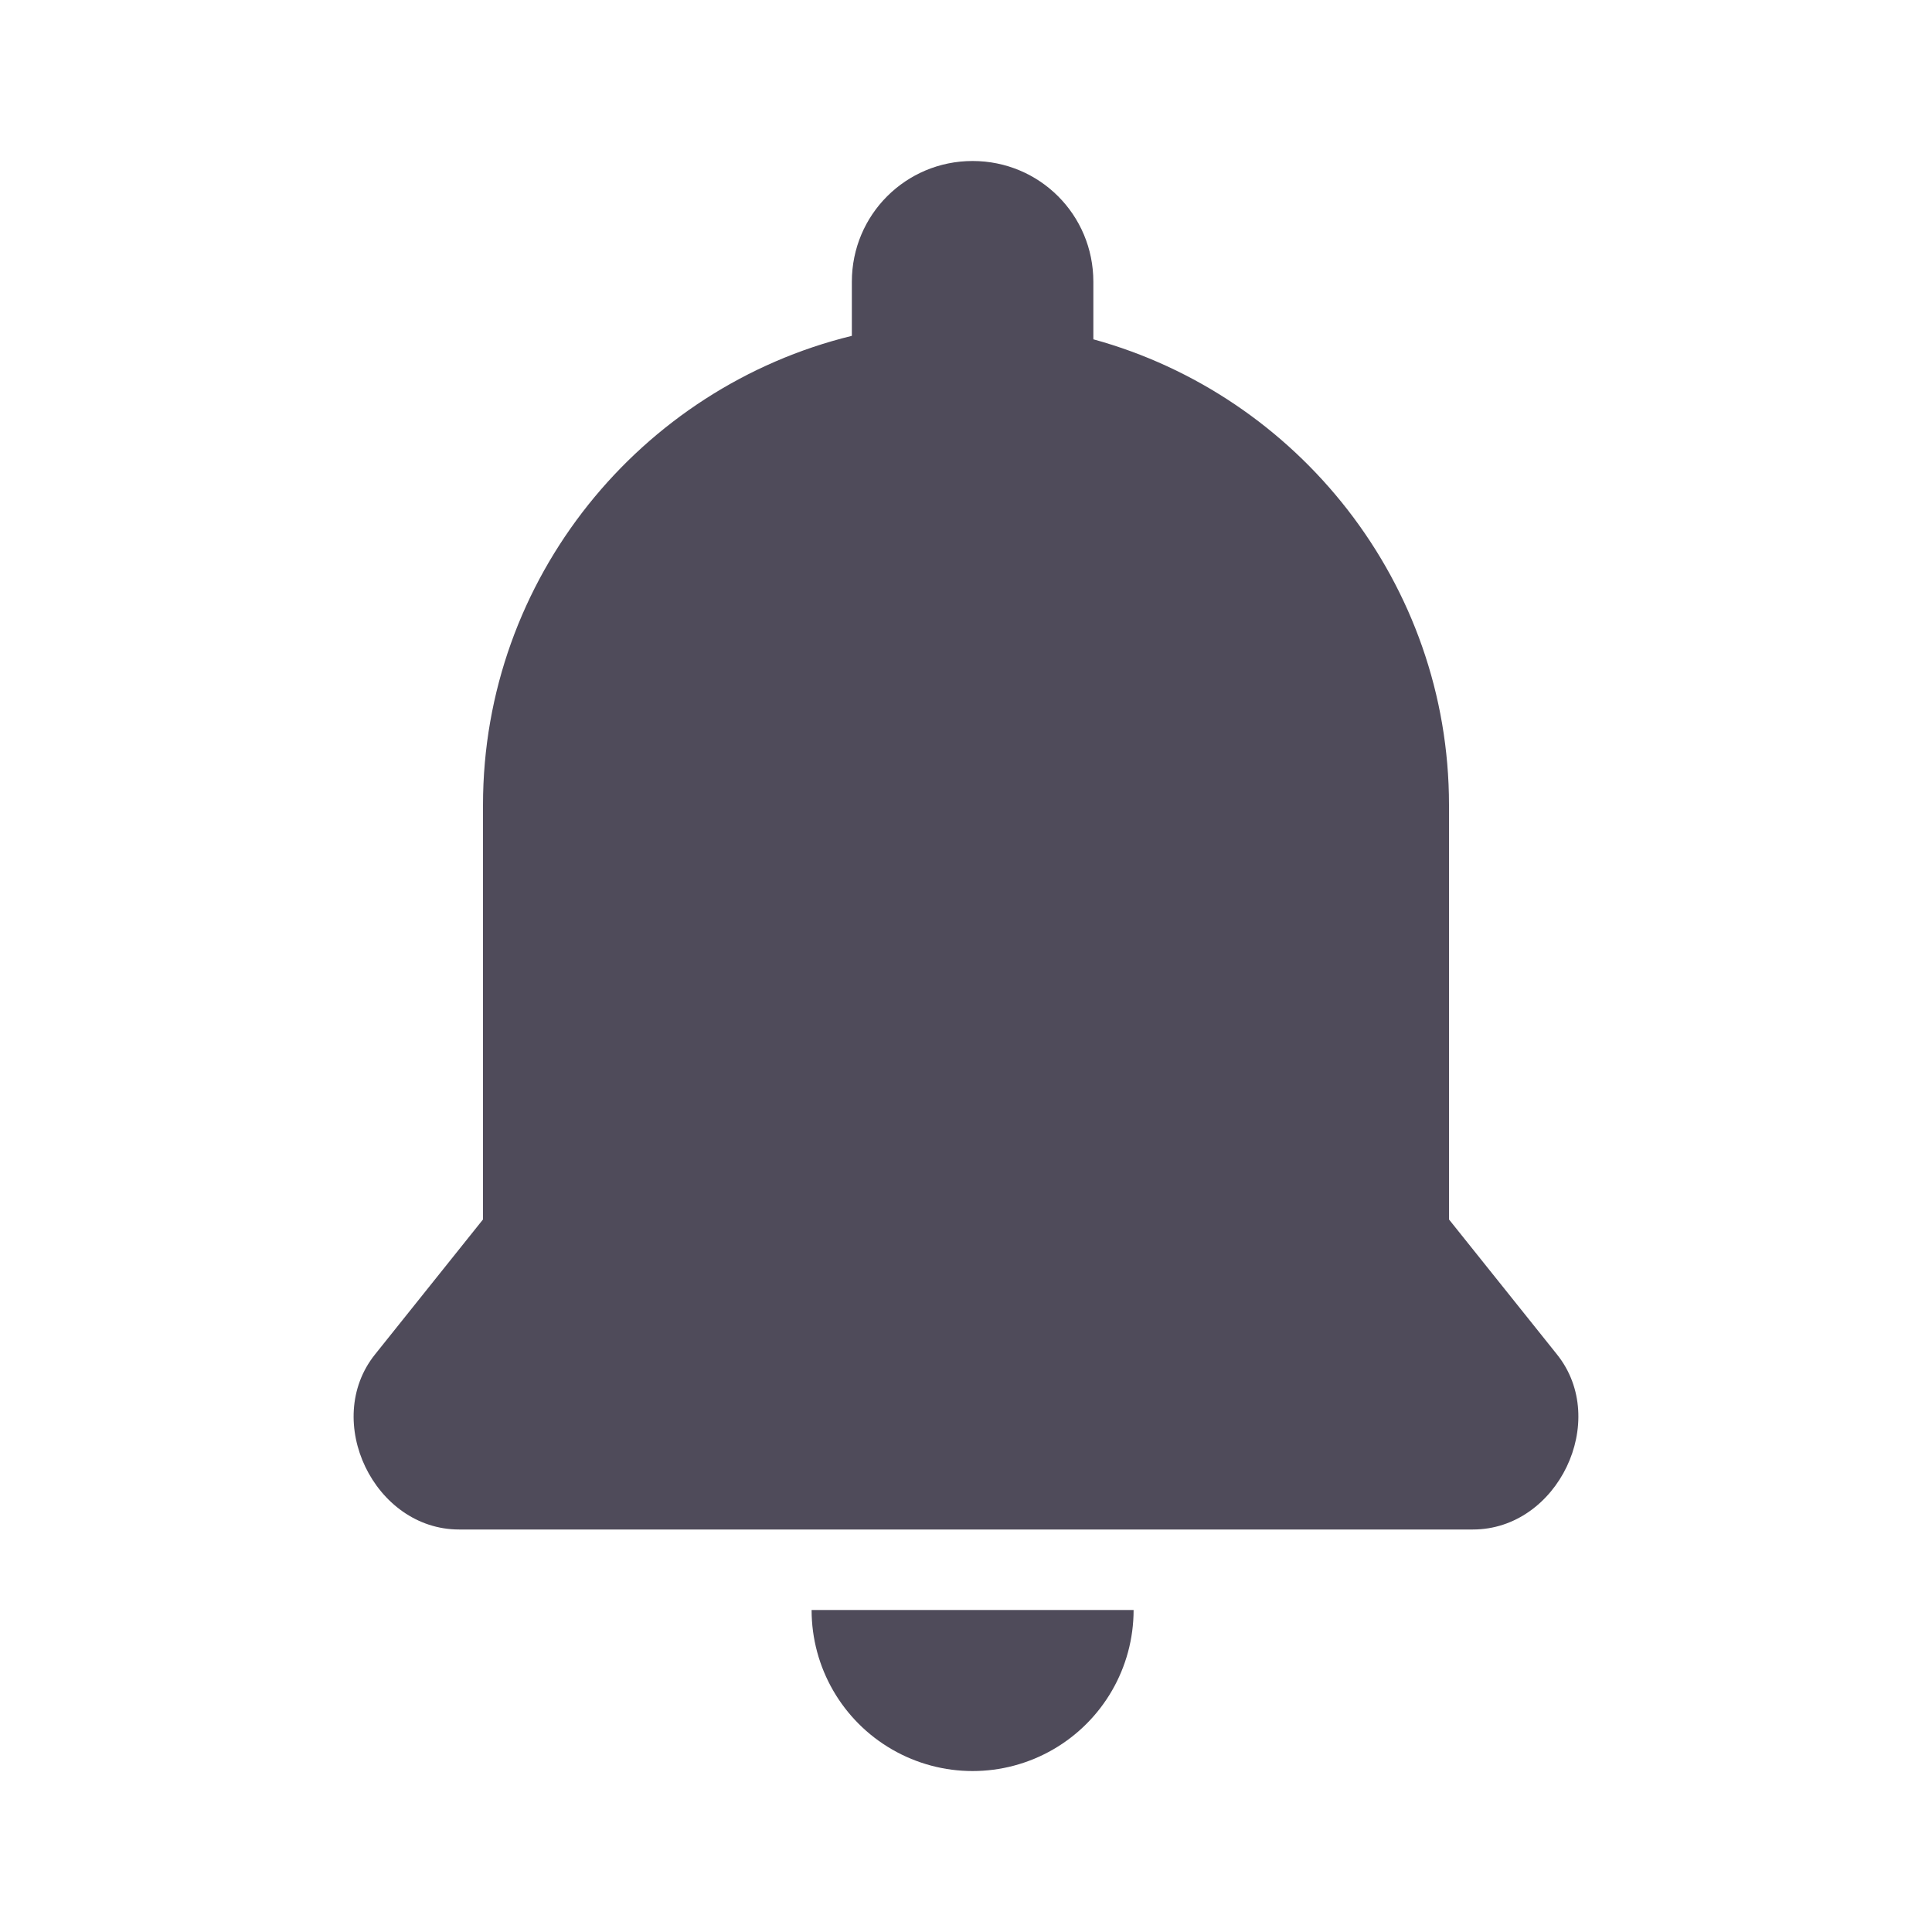
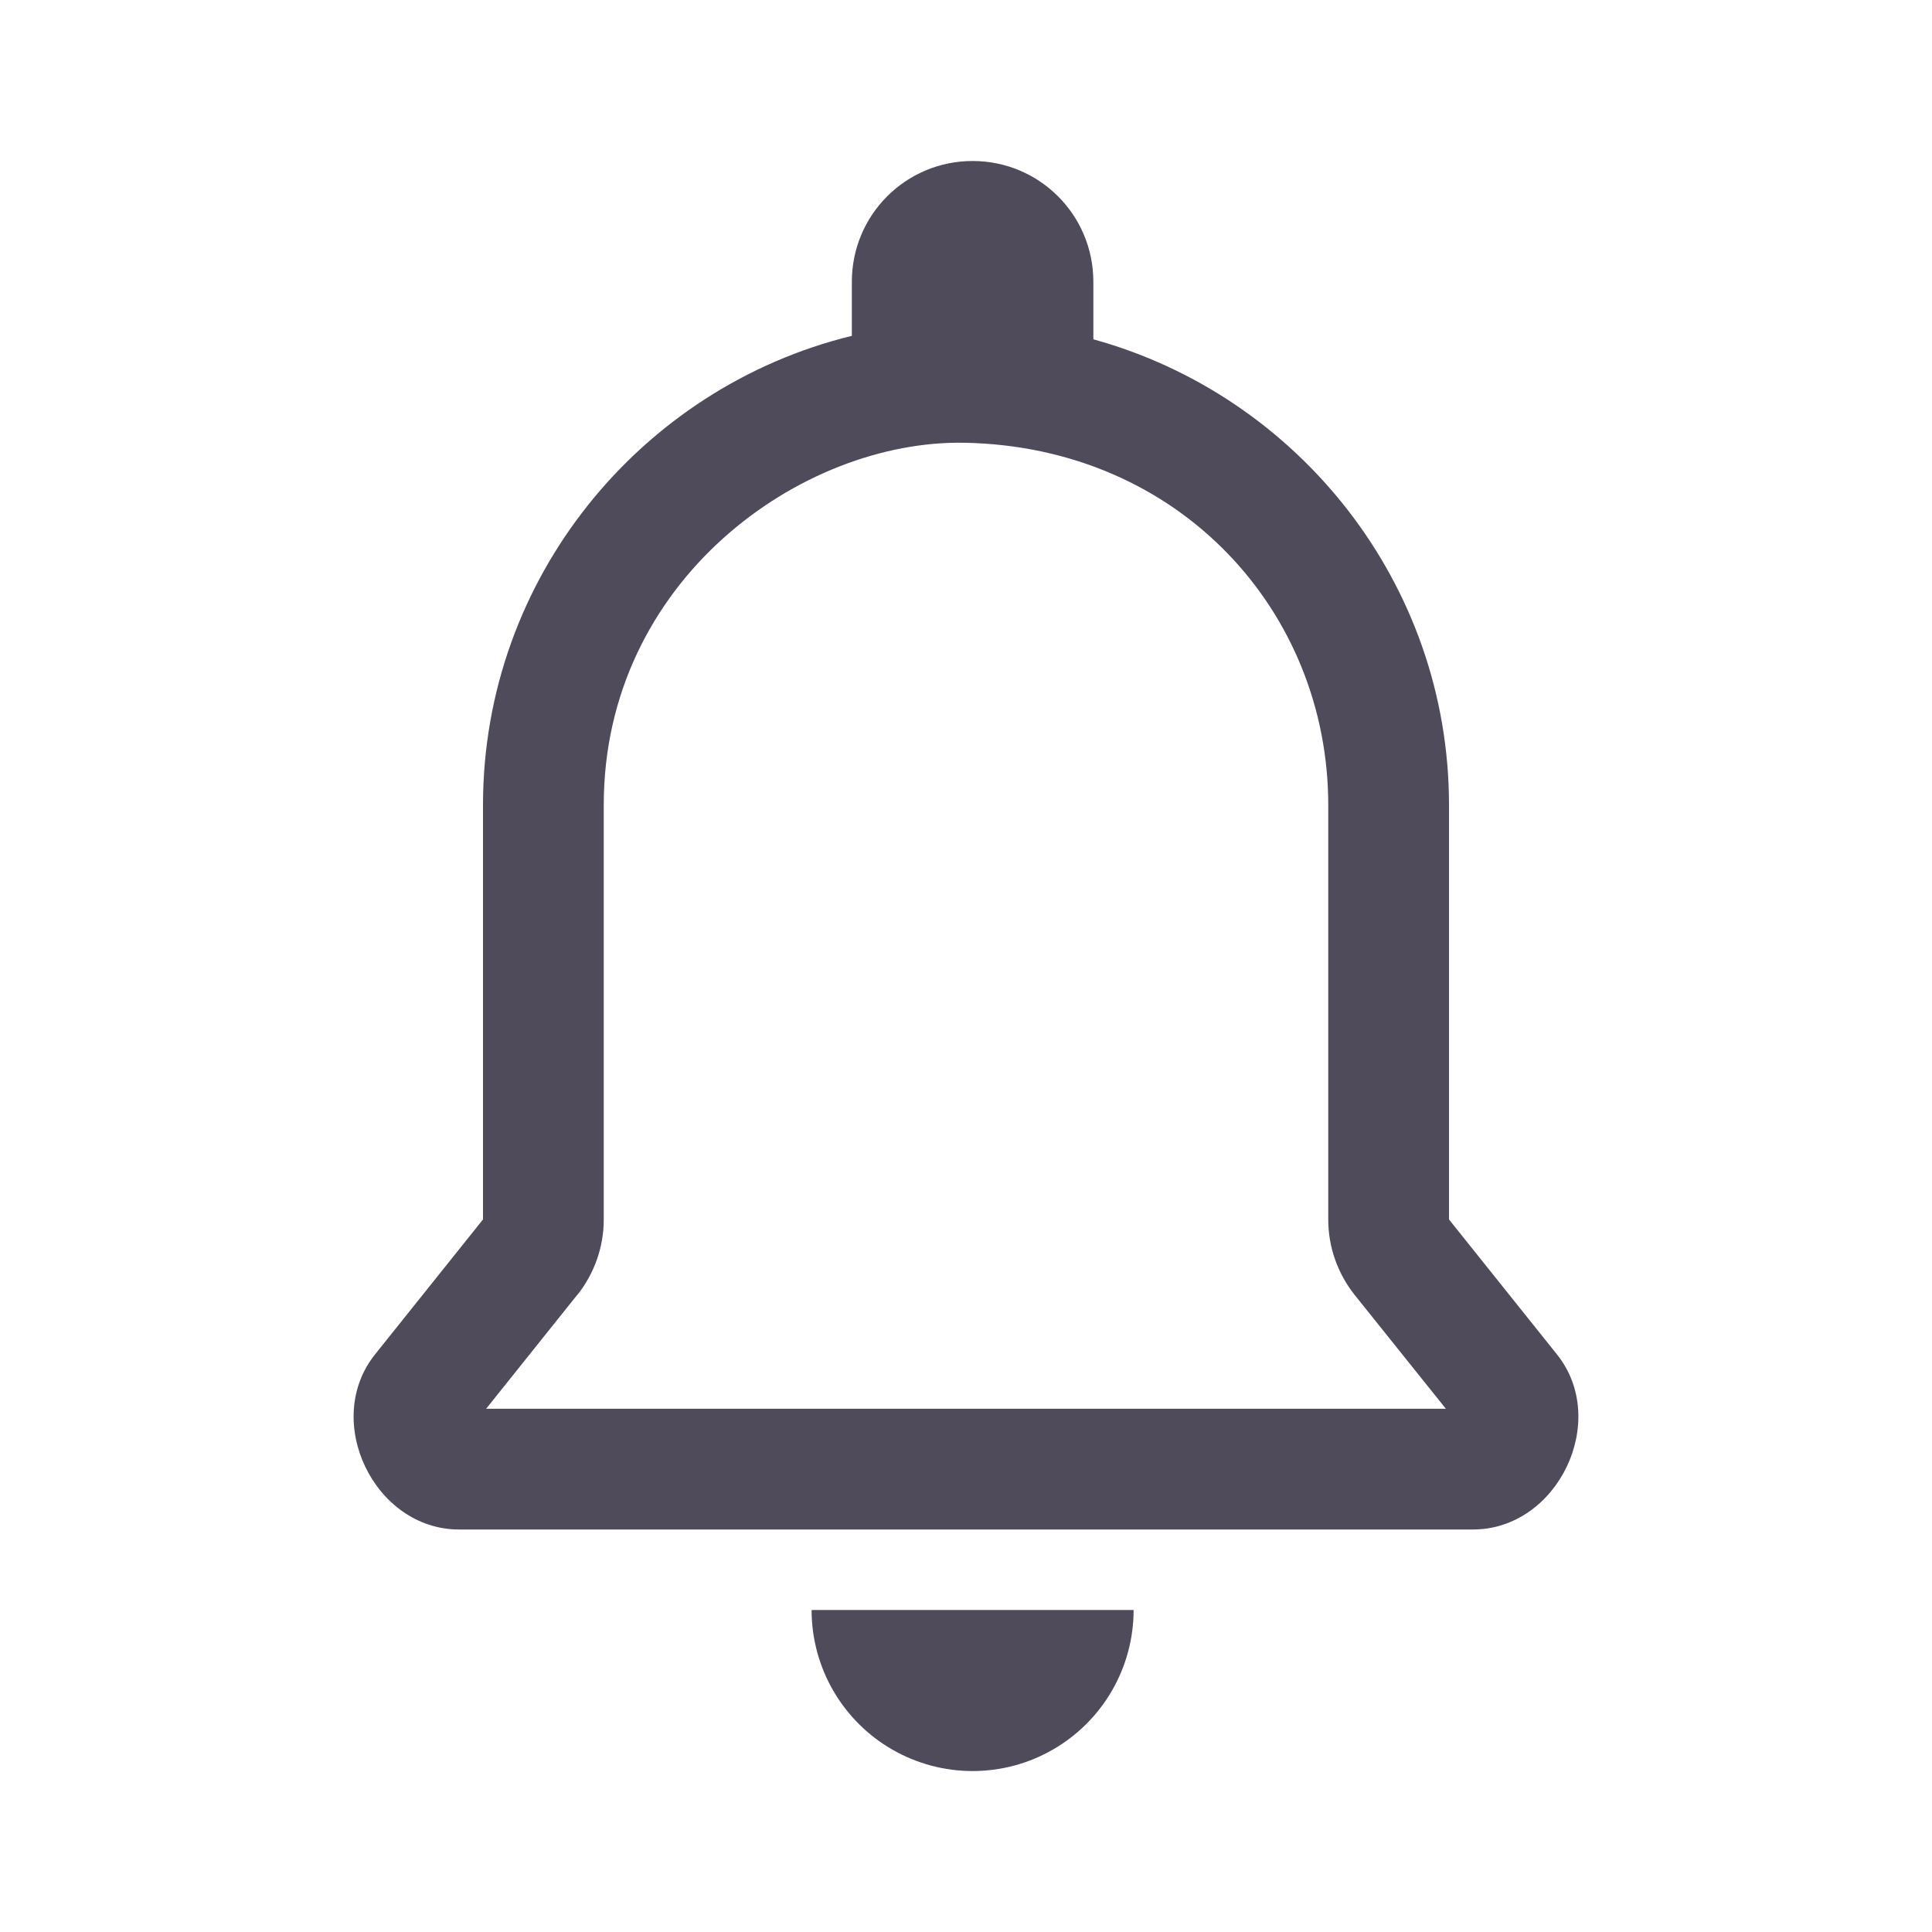
<svg xmlns="http://www.w3.org/2000/svg" height="48px" viewBox="0 0 48 48" width="48px">
-   <path d="m 24.164 4 c -1.66 0 -3 1.336 -3 3 v 1.344 c -5.246 1.281 -9.164 6.027 -9.164 11.656 v 10.297 l -2.684 3.355 c -1.316 1.645 -0.02 4.348 2.09 4.348 h 25.188 c 2.109 0 3.406 -2.703 2.09 -4.348 l -2.684 -3.355 v -10.297 c 0 -5.508 -3.758 -10.176 -8.836 -11.57 v -1.43 c 0 -1.664 -1.336 -3 -3 -3 z m -4 36 c 0 1.43 0.762 2.75 2 3.465 c 1.238 0.715 2.762 0.715 4 0 c 1.238 -0.715 2 -2.035 2 -3.465 z m 0 0" fill="#241f31" fill-opacity="0.8" />
+   <path d="m 24.164 4 c -1.66 0 -3 1.34 -3 3 v 1.344 c -5.246 1.281 -9.164 6.027 -9.164 11.656 v 10.297 l -2.684 3.355 c -1.316 1.648 -0.02 4.348 2.09 4.348 h 25.188 c 2.109 0 3.406 -2.699 2.09 -4.348 l -2.684 -3.355 v -10.297 c 0 -5.508 -3.758 -10.172 -8.836 -11.57 v -1.43 c 0 -1.66 -1.34 -3 -3 -3 z m -0.203 7 c 5.367 0.102 9.039 4.215 9.039 9 v 10.301 c 0 0.68 0.234 1.34 0.656 1.871 l 2.266 2.828 h -23.844 l 2.262 -2.828 h 0.004 c 0.422 -0.531 0.656 -1.191 0.656 -1.871 v -10.301 c 0 -5.578 4.906 -9.074 8.961 -9 z m -3.797 29 c 0 1.43 0.762 2.75 2 3.465 c 1.238 0.715 2.762 0.715 4 0 c 1.238 -0.715 2 -2.035 2 -3.465 z m 0 0" fill="#241f31" fill-opacity="0.8" />
</svg>
